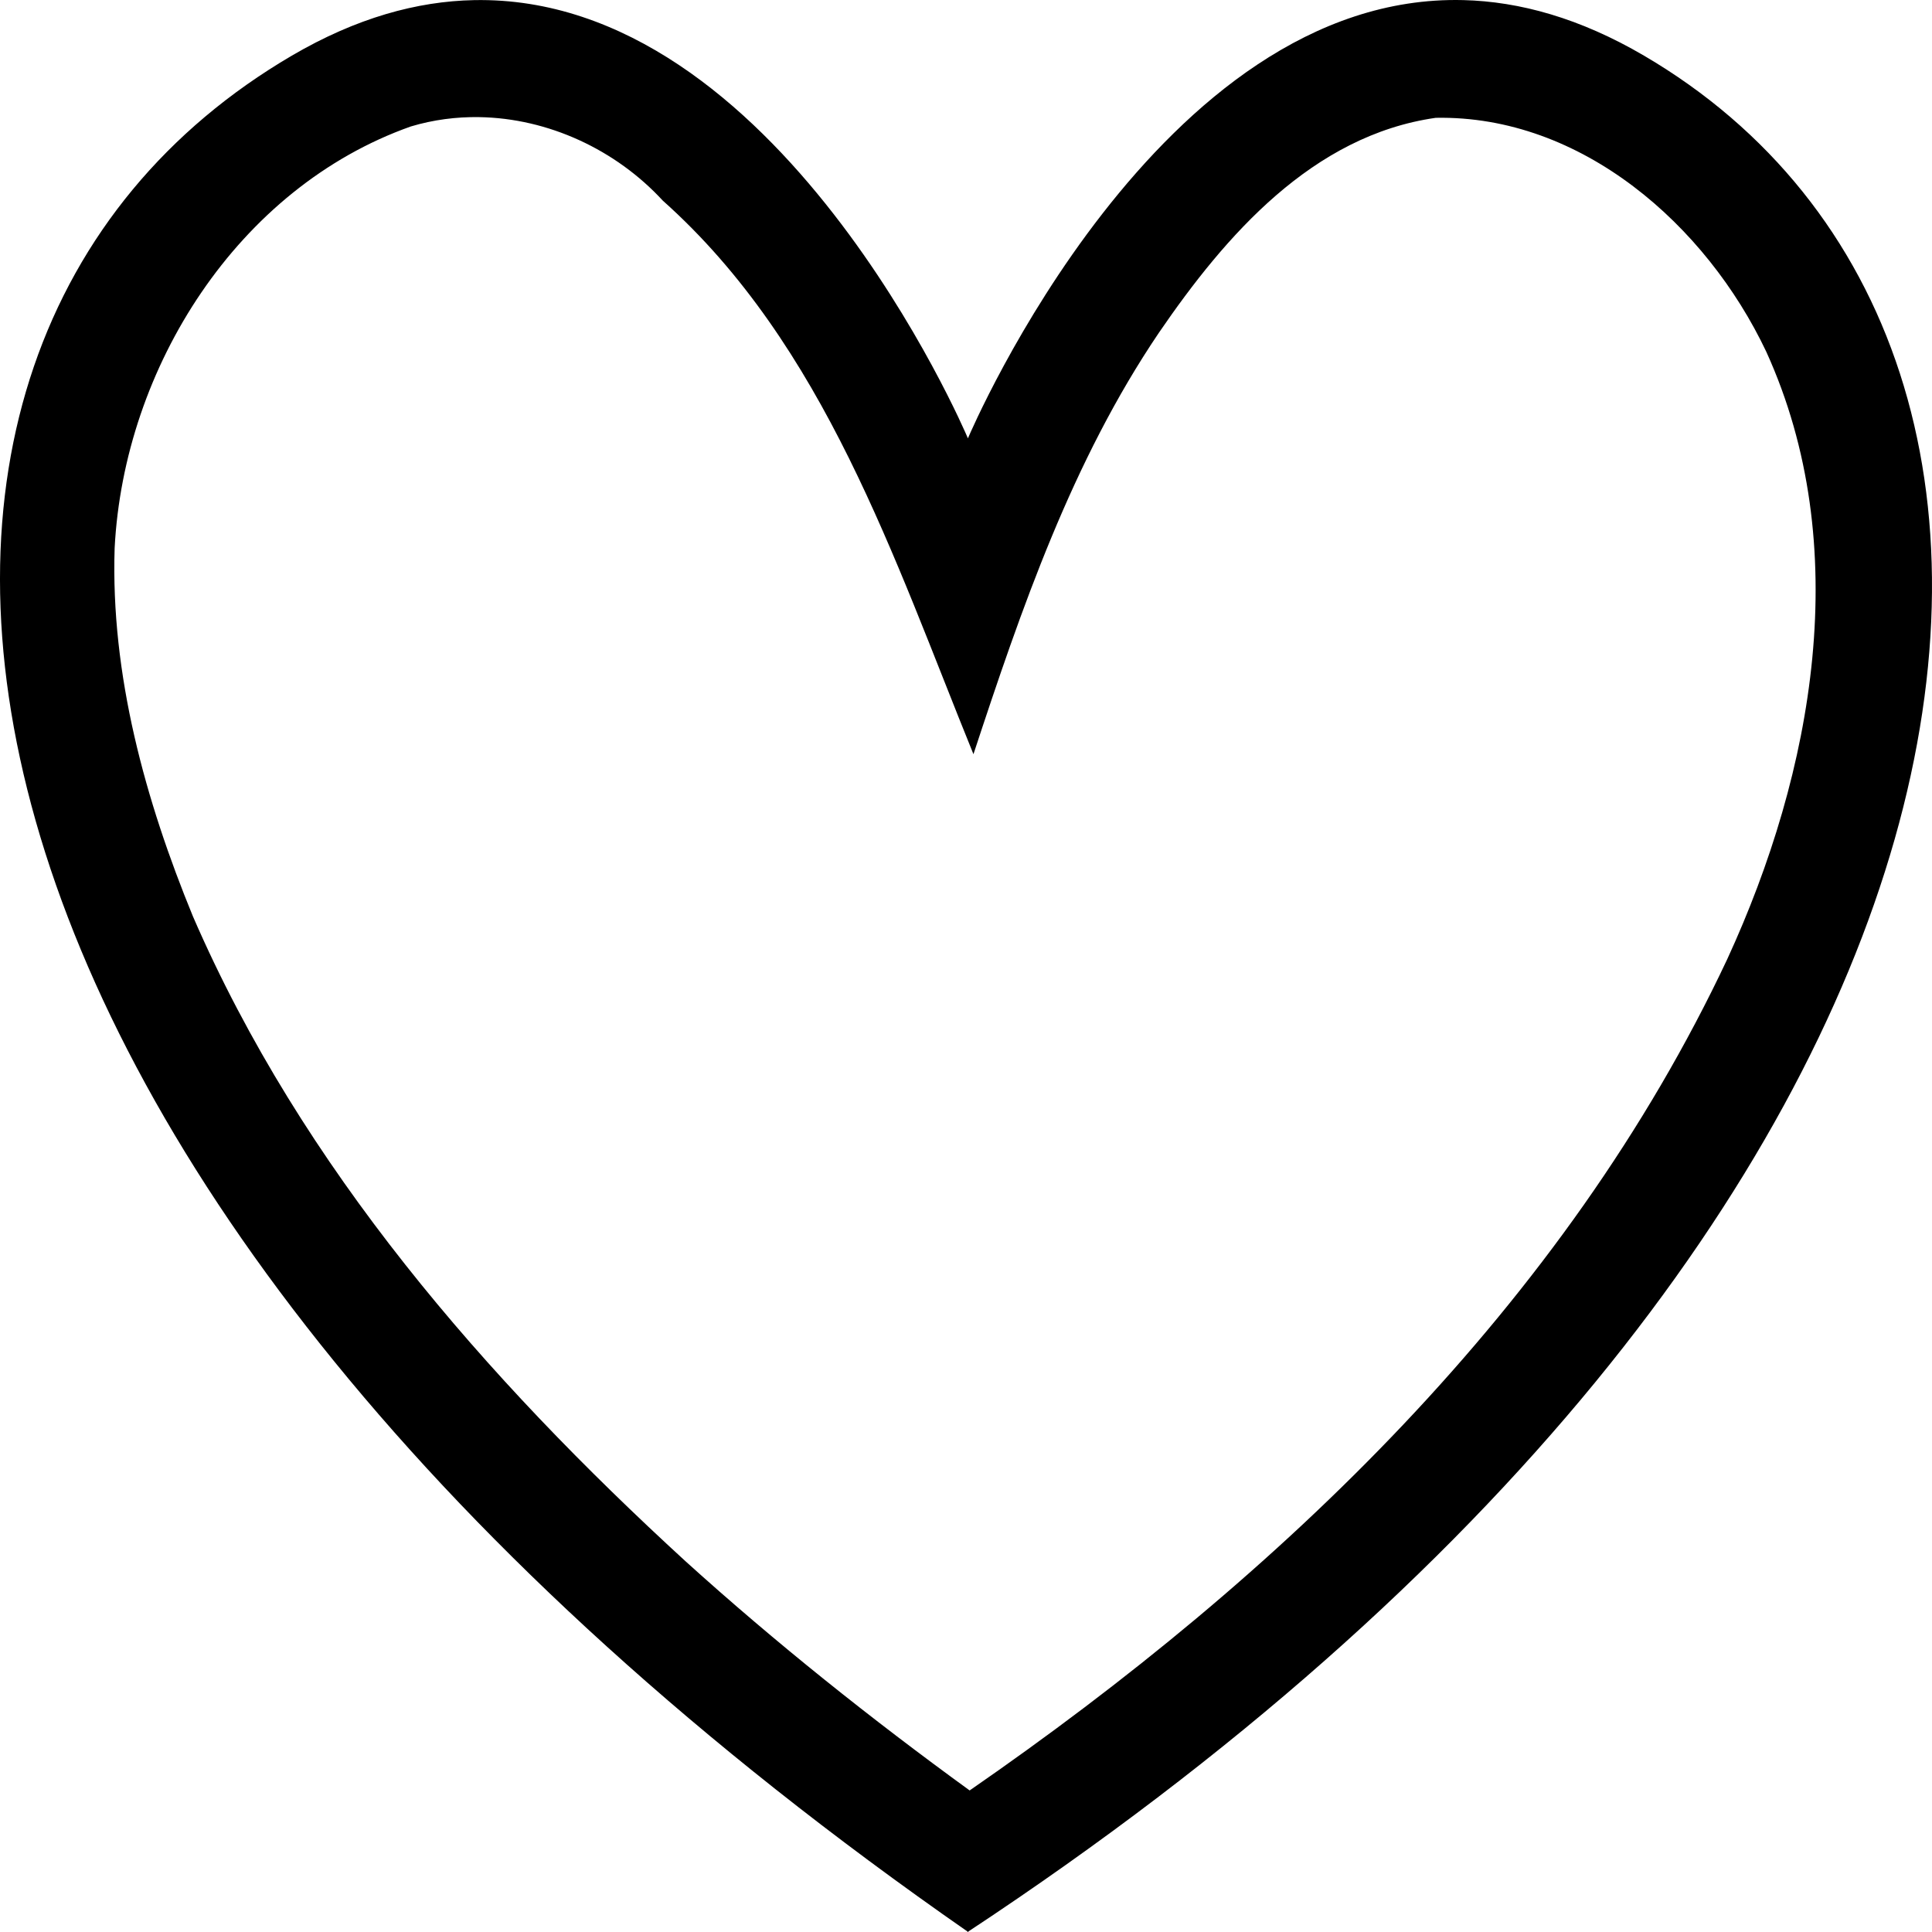
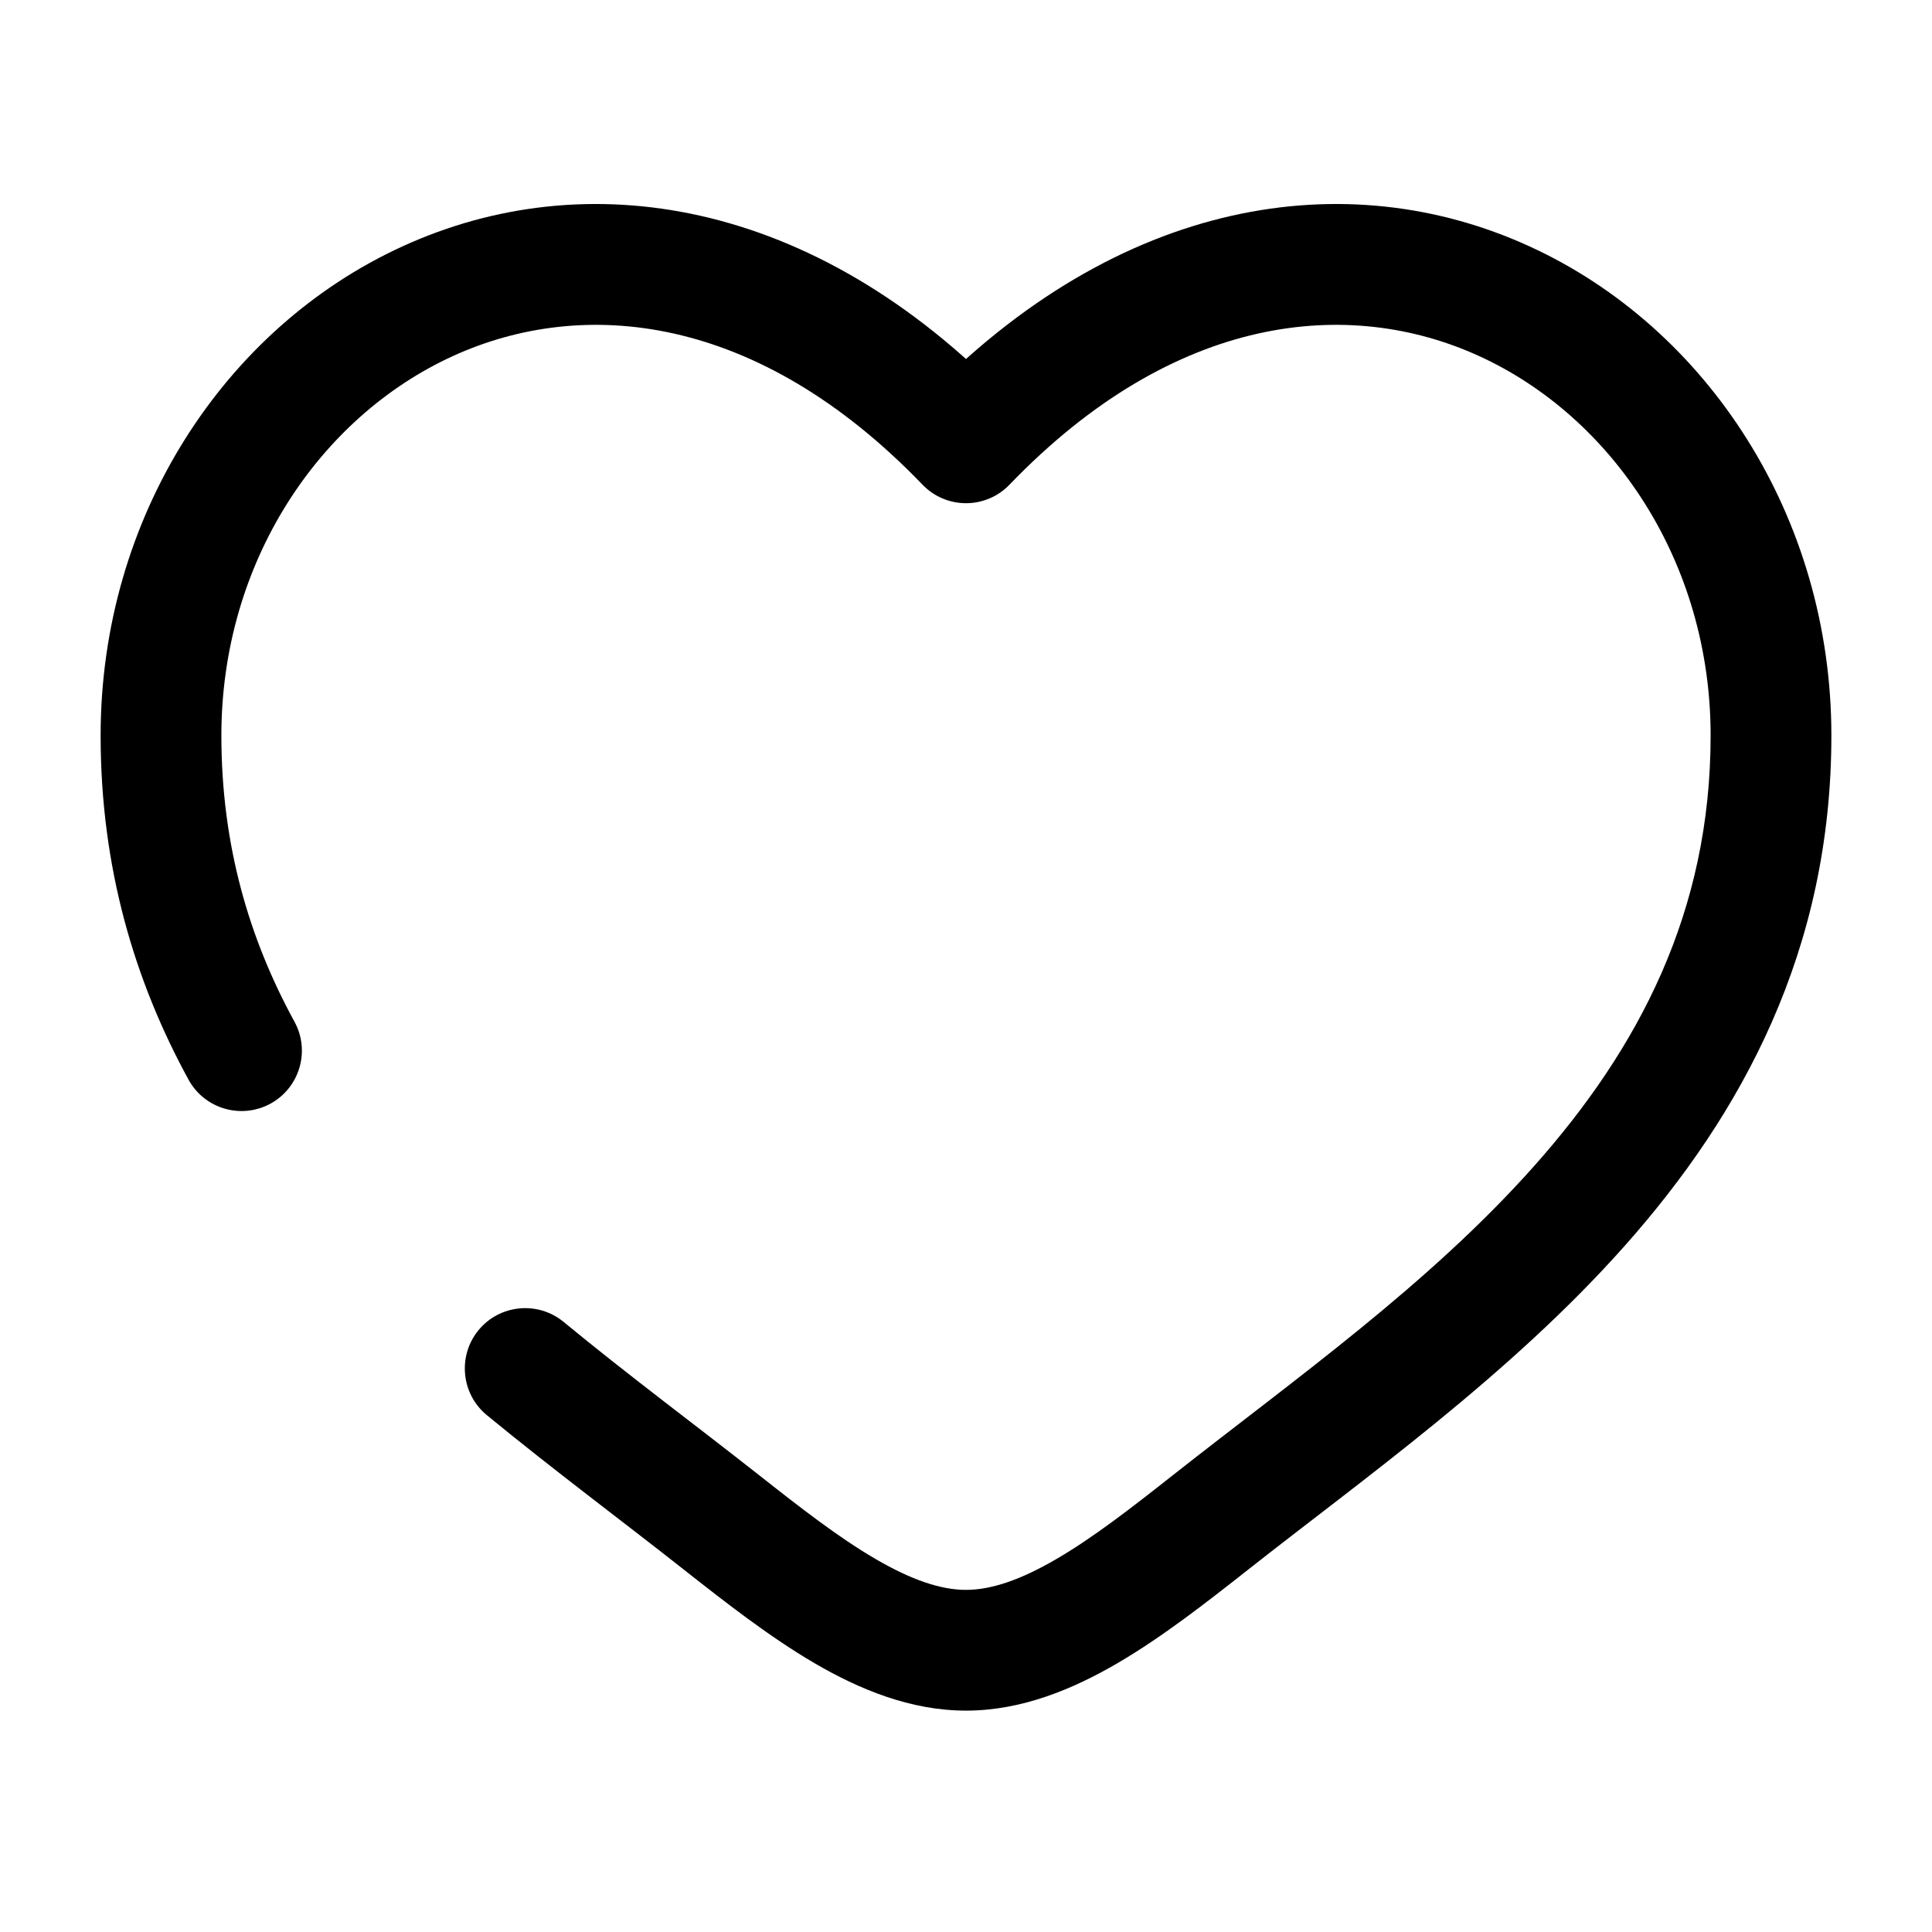
- <svg xmlns="http://www.w3.org/2000/svg" width="400" height="400" viewBox="0 0 400 400" id="svg2" version="1.1">
-   <defs id="defs4" />
-   <g id="layer1" transform="translate(0,-652.3622)">
-     <path style="fill:#000000;fill-rule:evenodd;stroke:none;stroke-width:1px;stroke-linecap:butt;stroke-linejoin:miter;stroke-opacity:1" d="m 302.94,652.382 c -63.032,-1.559 -101.827,89.048 -102.543,90.732 -0.712,-1.675 -39.377,-91.98 -102.264,-90.727 -11.755,0.234 -24.353,3.671 -37.705,11.492 -103.624,60.703 -84.452,232.333 139.887,388.389 l 0,0.094 c 0.027,-0.016 0.052,-0.033 0.08,-0.049 0.027,0.016 0.053,0.033 0.08,0.049 l 0,-0.094 c 221.319,-145.954 243.513,-327.685 139.889,-388.389 -13.247,-7.76 -25.751,-11.209 -37.424,-11.498 z m -203.709,24.23 c 14.244,0.229 28.246,6.711 37.992,17.285 33.496,29.883 47.85,74.136 64.32,114.613 9.941,-30.189 20.428,-60.706 38.398,-87.262 13.782,-20.143 31.787,-40.851 57.326,-44.494 30.168,-0.557 55.991,22.213 68.406,48.397 18.34,40.268 9.794,87 -8.059,125.785 -33.627,71.518 -92.592,127.703 -156.859,172.119 -20.39,-14.818 -40.121,-30.533 -58.809,-47.434 -41.45,-37.974 -79.441,-81.498 -101.996,-133.518 -9.864,-24.012 -17.061,-50.037 -16.215,-76.254 1.923,-37.416 25.514,-74.618 61.318,-87.303 4.653,-1.394 9.428,-2.012 14.176,-1.936 z" id="path23532" />
+ <svg xmlns="http://www.w3.org/2000/svg" width="800px" height="800px" viewBox="0 0 24 24" fill="none">
+   <g id="SVGRepo_bgCarrier" stroke-width="0" />
+   <g id="SVGRepo_tracerCarrier" stroke-linecap="round" stroke-linejoin="round" />
+   <g id="SVGRepo_iconCarrier">
+     <path d="M8.962 18.911L9.426 18.322L8.962 18.911ZM12 5.501L11.46 6.021C11.601 6.168 11.796 6.251 12 6.251C12.204 6.251 12.399 6.168 12.54 6.021L12 5.501ZM15.038 18.911L15.503 19.5L15.038 18.911ZM7.001 16.421C6.681 16.158 6.208 16.204 5.945 16.523C5.682 16.843 5.728 17.316 6.047 17.579L7.001 16.421ZM2.342 13.412C2.541 13.775 2.996 13.908 3.36 13.71C3.723 13.511 3.857 13.055 3.658 12.692L2.342 13.412ZM2.75 9.137C2.75 6.986 3.965 5.183 5.624 4.424C7.236 3.687 9.402 3.883 11.46 6.021L12.54 4.981C10.098 2.444 7.264 2.025 5.001 3.06C2.785 4.073 1.25 6.425 1.25 9.137H2.75ZM8.497 19.5C9.01 19.904 9.56 20.334 10.117 20.66C10.674 20.985 11.31 21.25 12 21.25V19.75C11.69 19.75 11.326 19.629 10.874 19.365C10.421 19.101 9.952 18.737 9.426 18.322L8.497 19.5ZM15.503 19.5C16.929 18.375 18.753 17.087 20.183 15.476C21.64 13.836 22.75 11.803 22.75 9.137H21.25C21.25 11.335 20.351 13.028 19.062 14.48C17.747 15.96 16.09 17.127 14.574 18.322L15.503 19.5ZM22.75 9.137C22.75 6.425 21.215 4.073 18.999 3.06C16.736 2.025 13.902 2.444 11.46 4.981L12.54 6.021C14.598 3.883 16.764 3.687 18.376 4.424C20.035 5.183 21.25 6.986 21.25 9.137H22.75ZM14.574 18.322C14.048 18.737 13.579 19.101 13.126 19.365C12.674 19.629 12.31 19.75 12 19.75V21.25C12.69 21.25 13.326 20.985 13.883 20.66C14.441 20.334 14.99 19.904 15.503 19.5L14.574 18.322ZM9.426 18.322C8.63 17.695 7.821 17.096 7.001 16.421L6.047 17.579C6.878 18.262 7.755 18.914 8.497 19.5L9.426 18.322ZM3.658 12.692C3.097 11.666 2.75 10.503 2.75 9.137H1.25C1.25 10.775 1.67 12.183 2.342 13.412L3.658 12.692Z" fill="#000000" />
  </g>
</svg>
